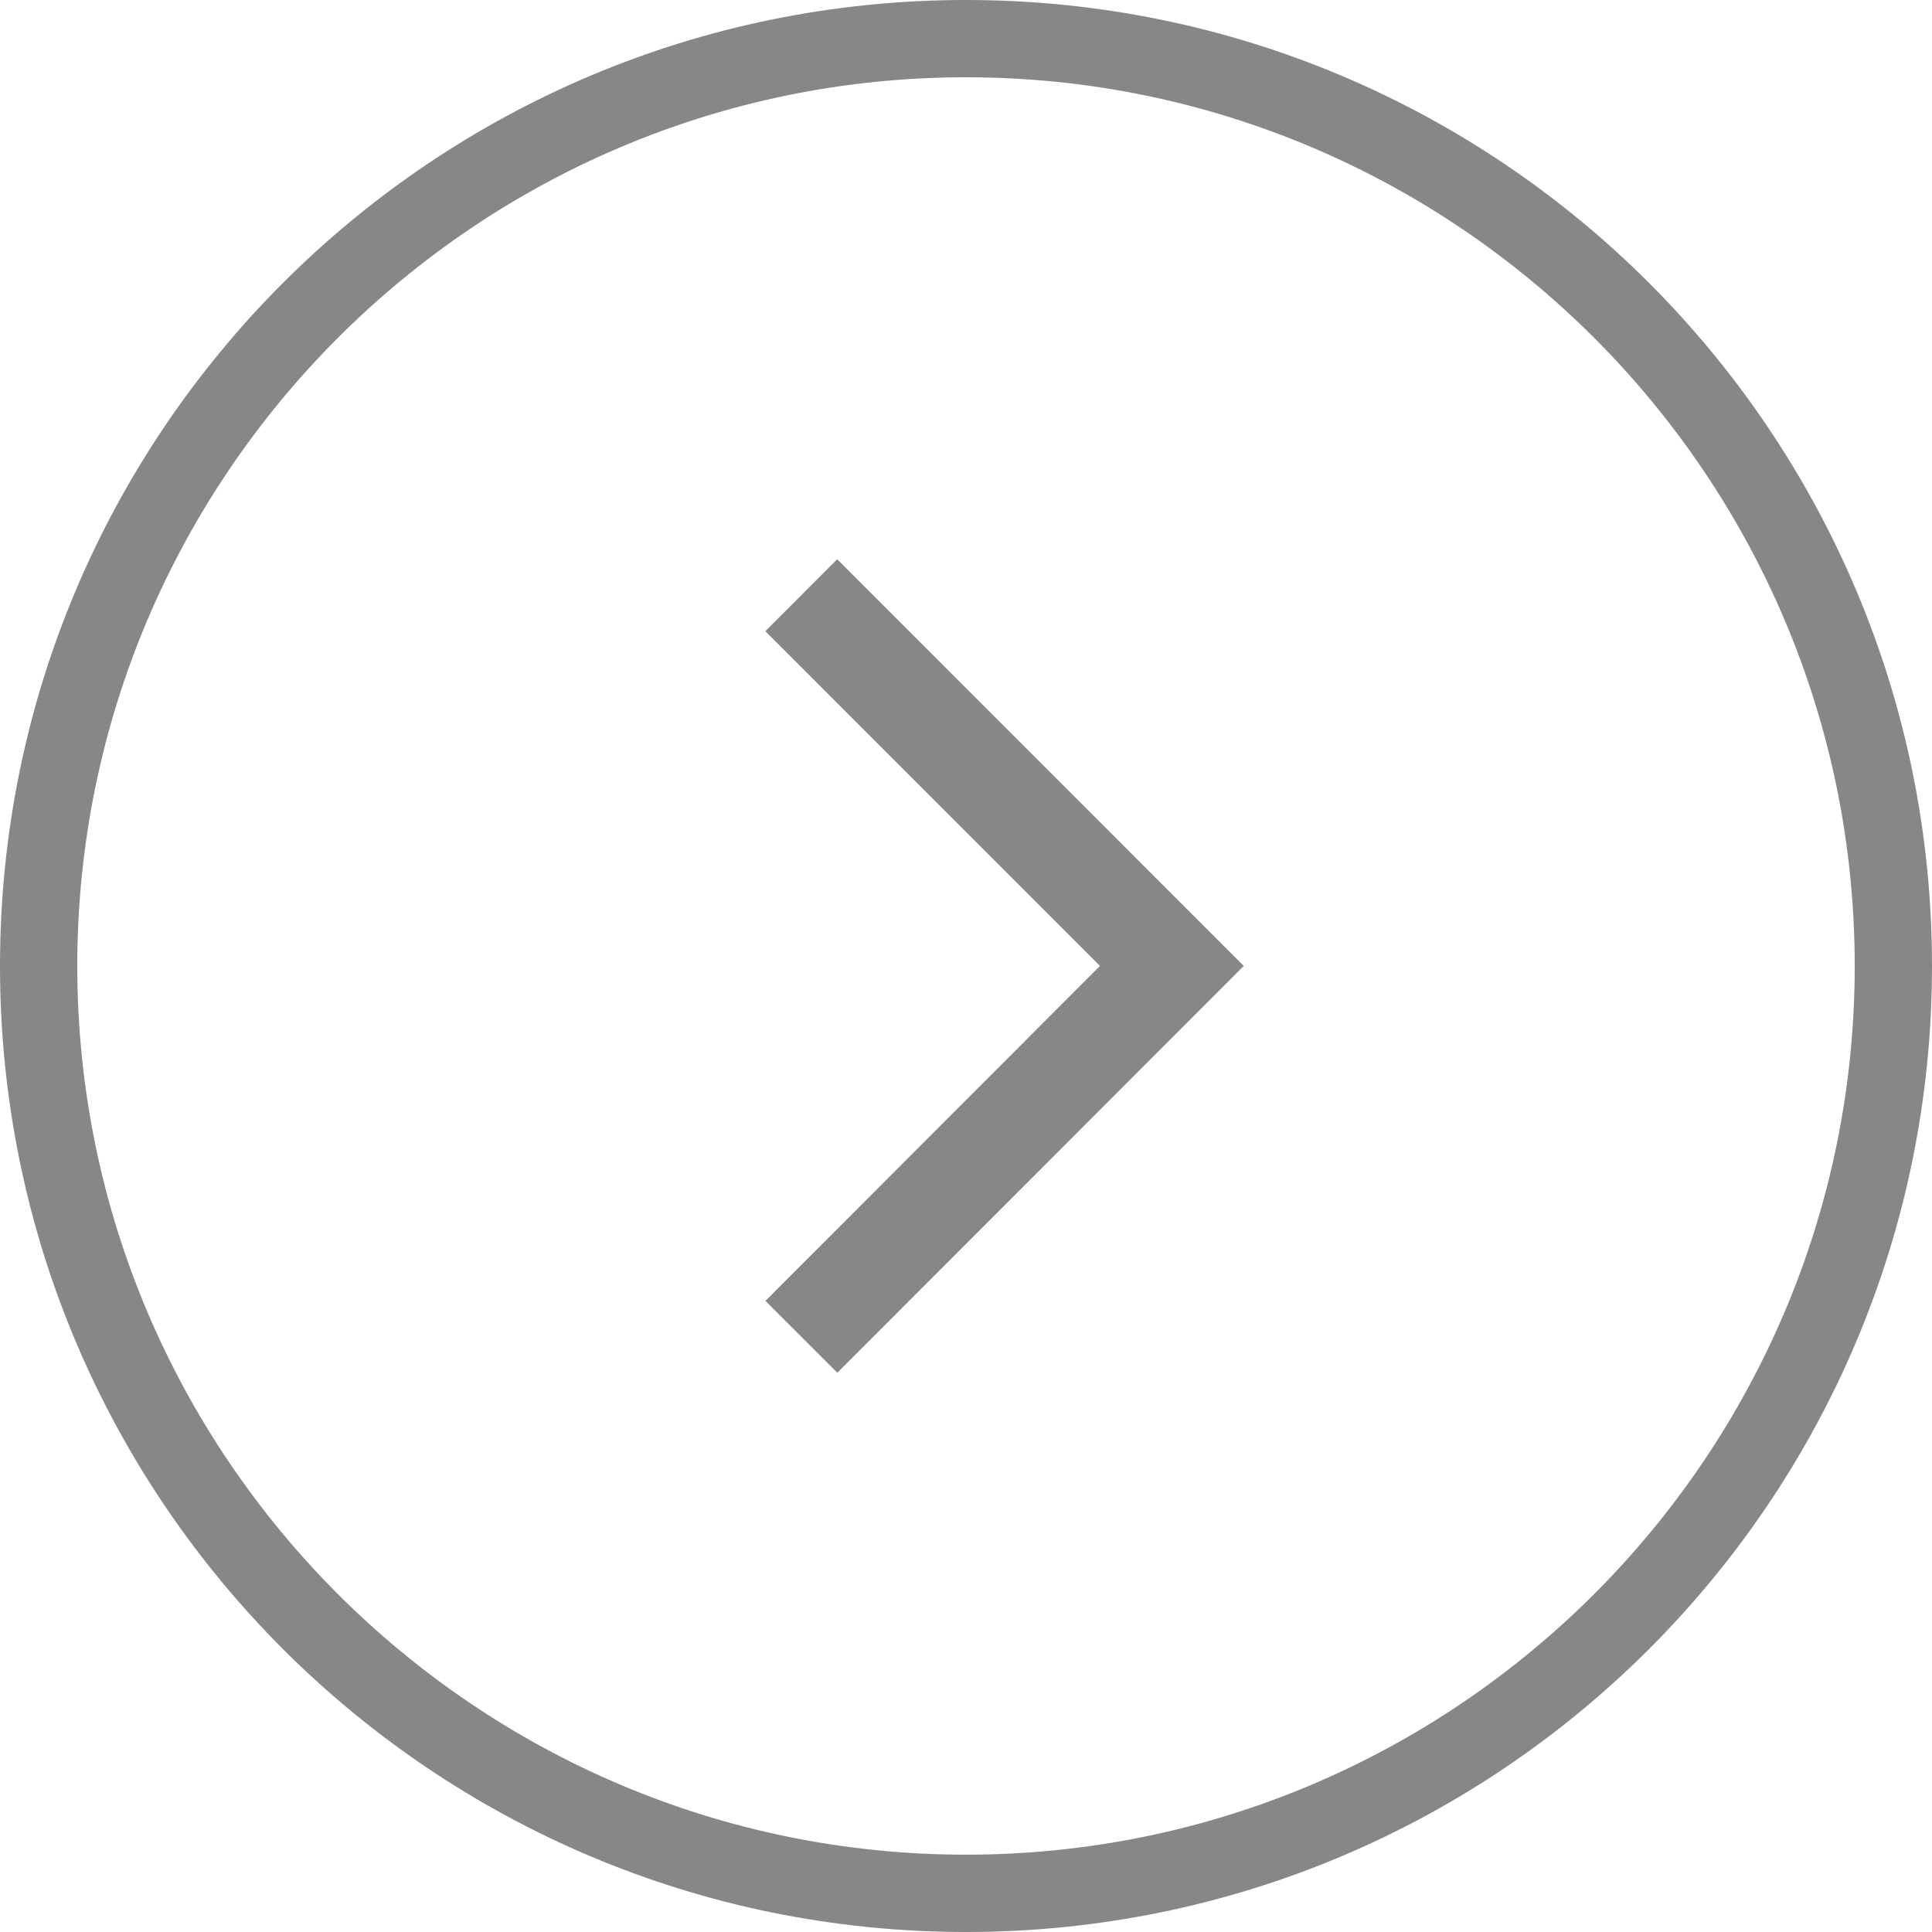
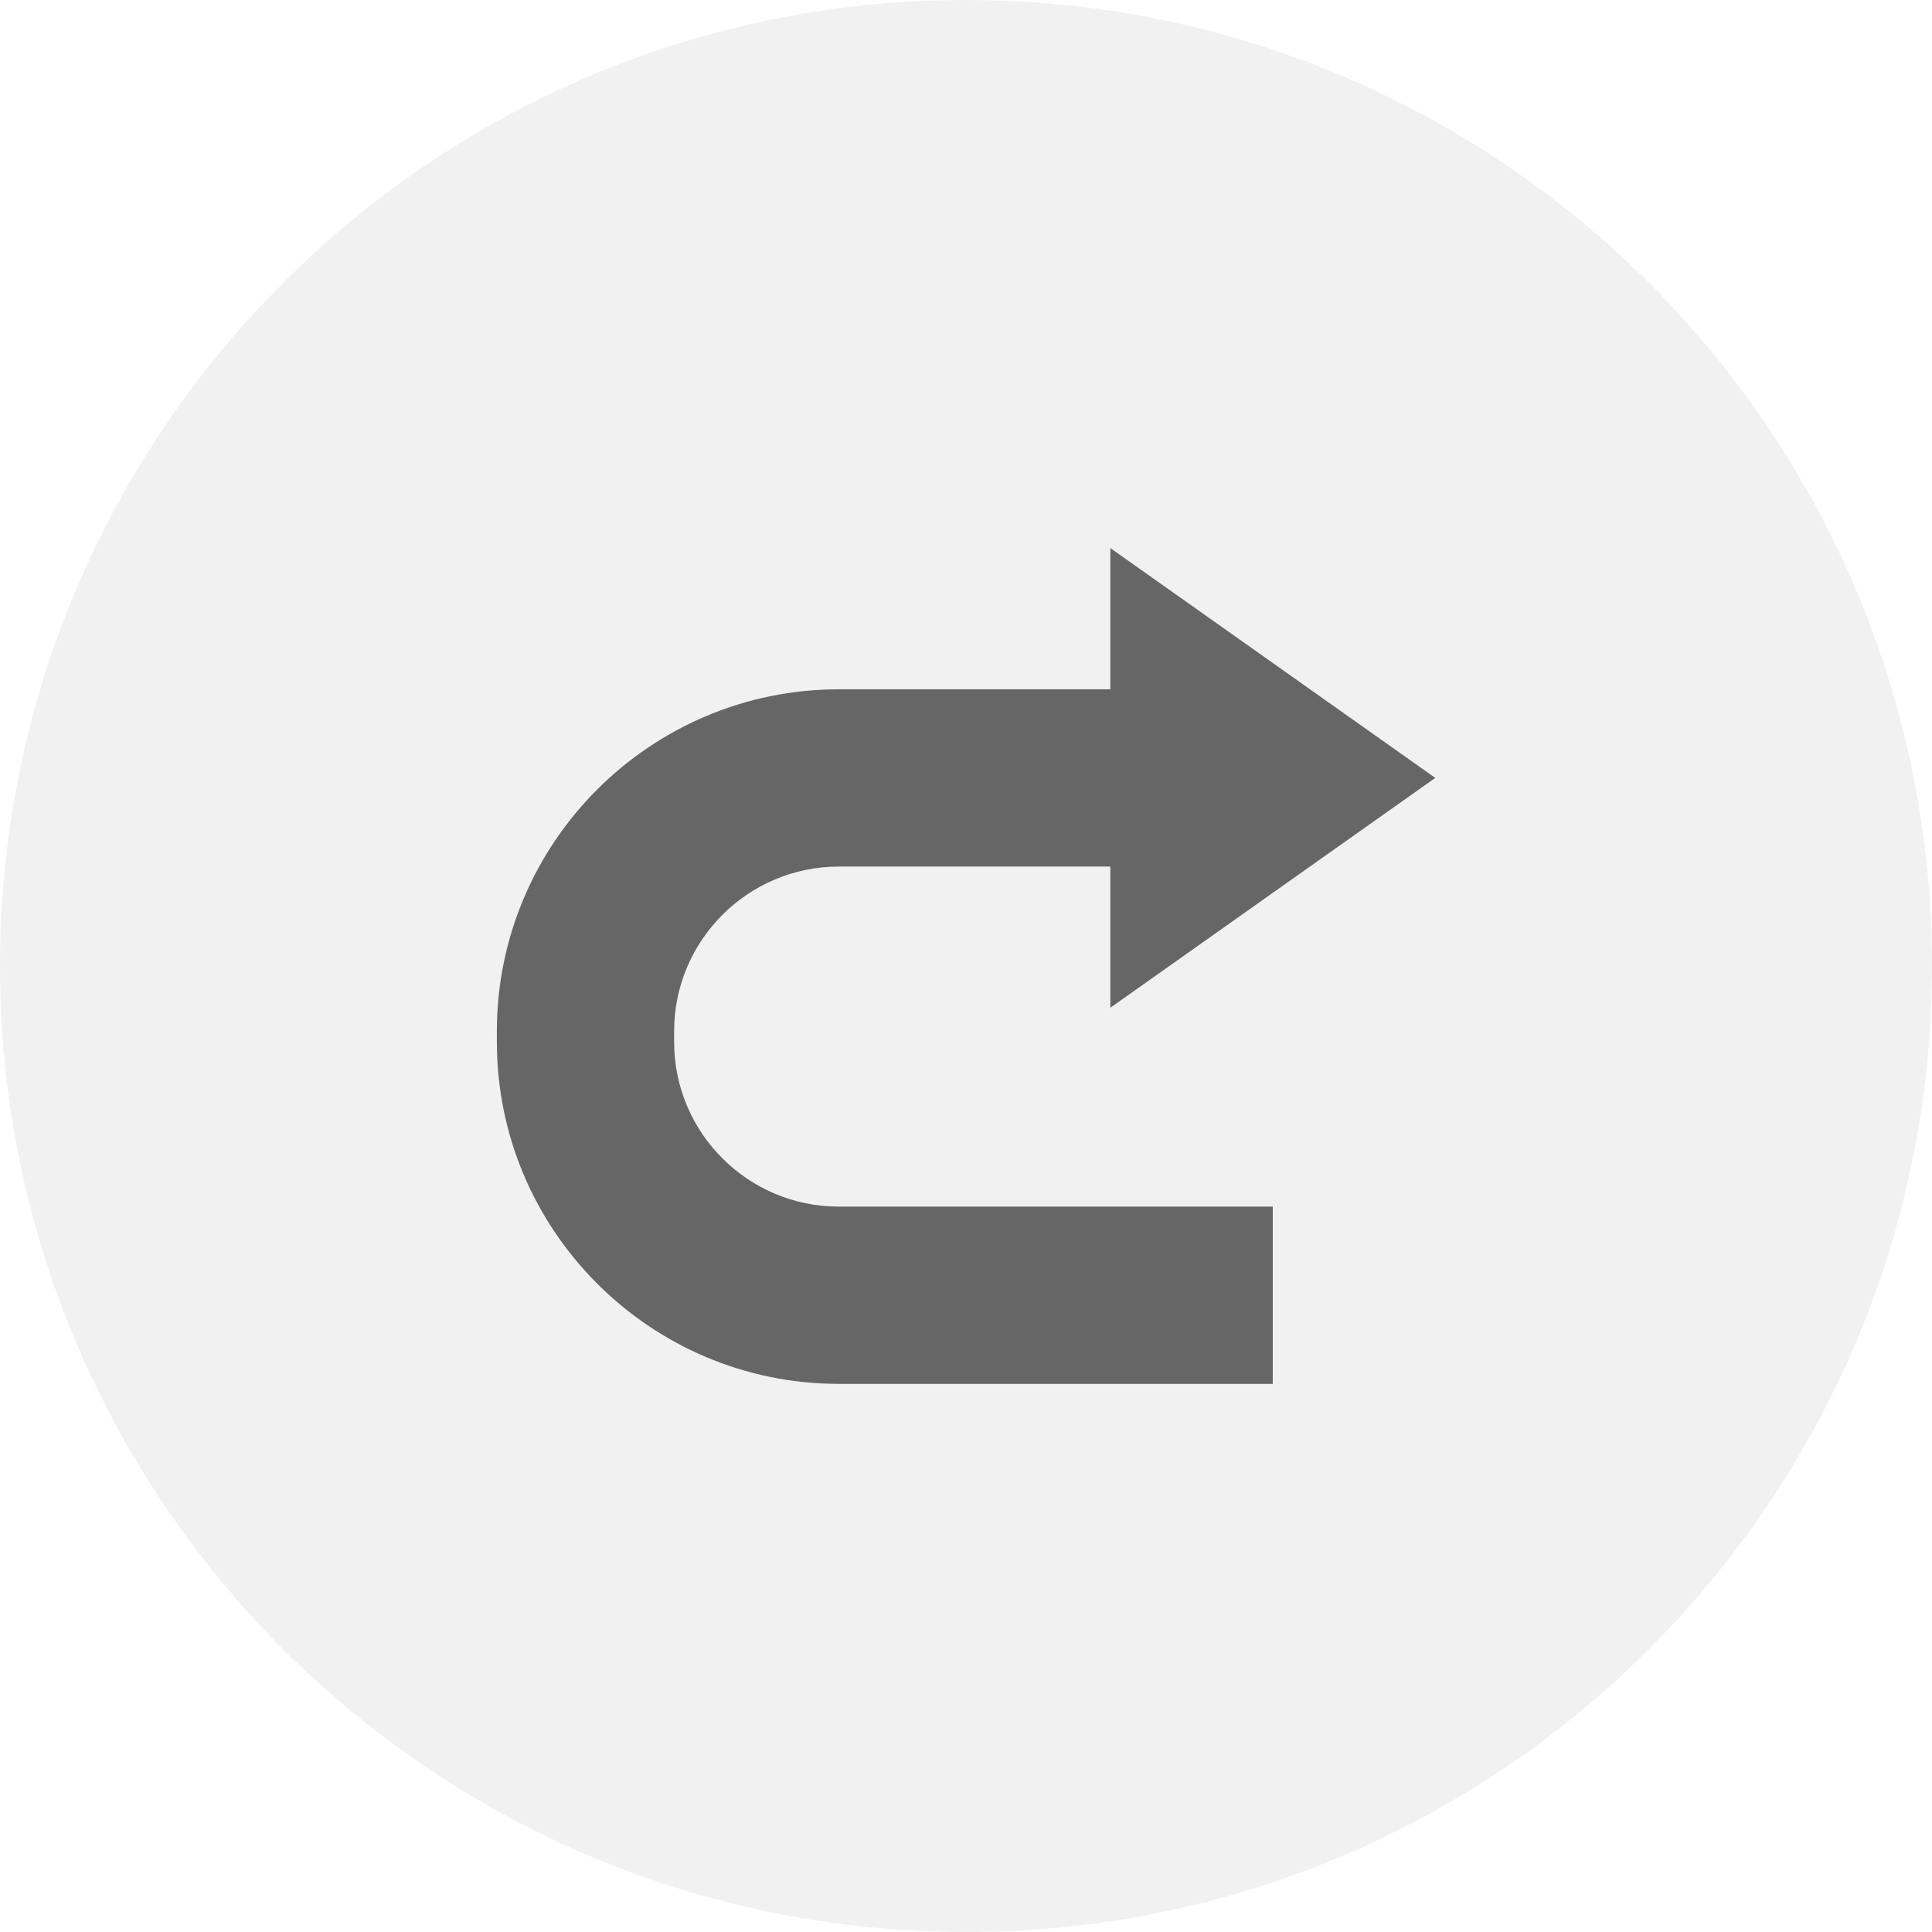
- <svg xmlns="http://www.w3.org/2000/svg" version="1.1" id="Layer_1" x="0px" y="0px" width="38px" height="38px" viewBox="0 0 38 38" enable-background="new 0 0 38 38" xml:space="preserve">
+ <svg xmlns="http://www.w3.org/2000/svg" version="1.1" id="Layer_1" x="0px" y="0px" width="28px" height="28px" viewBox="0 0 28 28" enable-background="new 0 0 28 28" xml:space="preserve">
  <g>
-     <path fill="#878787" d="M19,1.52c9.642,0,17.48,7.841,17.48,17.48c0,9.639-7.842,17.479-17.48,17.479   C9.362,36.479,1.52,28.639,1.52,19C1.52,9.361,9.362,1.52,19,1.52 M19,0C8.507,0,0,8.507,0,19s8.507,19,19,19s19-8.507,19-19   S29.493,0,19,0L19,0z" />
-     <polygon fill="#878787" points="21.635,18.999 15.055,25.587 16.469,27 24.46,19.002 24.459,19 24.461,18.997 16.467,11    15.053,12.415  " />
+     <circle fill="#F1F1F2" cx="14" cy="14" r="14" />
+     <path fill="#666666" d="M9.77,15.101v-0.156c0-1.315,1.07-2.386,2.386-2.386h3.936v2.046l4.709-3.331l-4.709-3.331V9.99h-3.936   c-2.732,0-4.955,2.223-4.955,4.955v0.156c0,2.731,2.223,4.955,4.955,4.955h6.29v-2.569h-6.29C10.84,17.487,9.77,16.417,9.77,15.101   z" />
  </g>
</svg>
